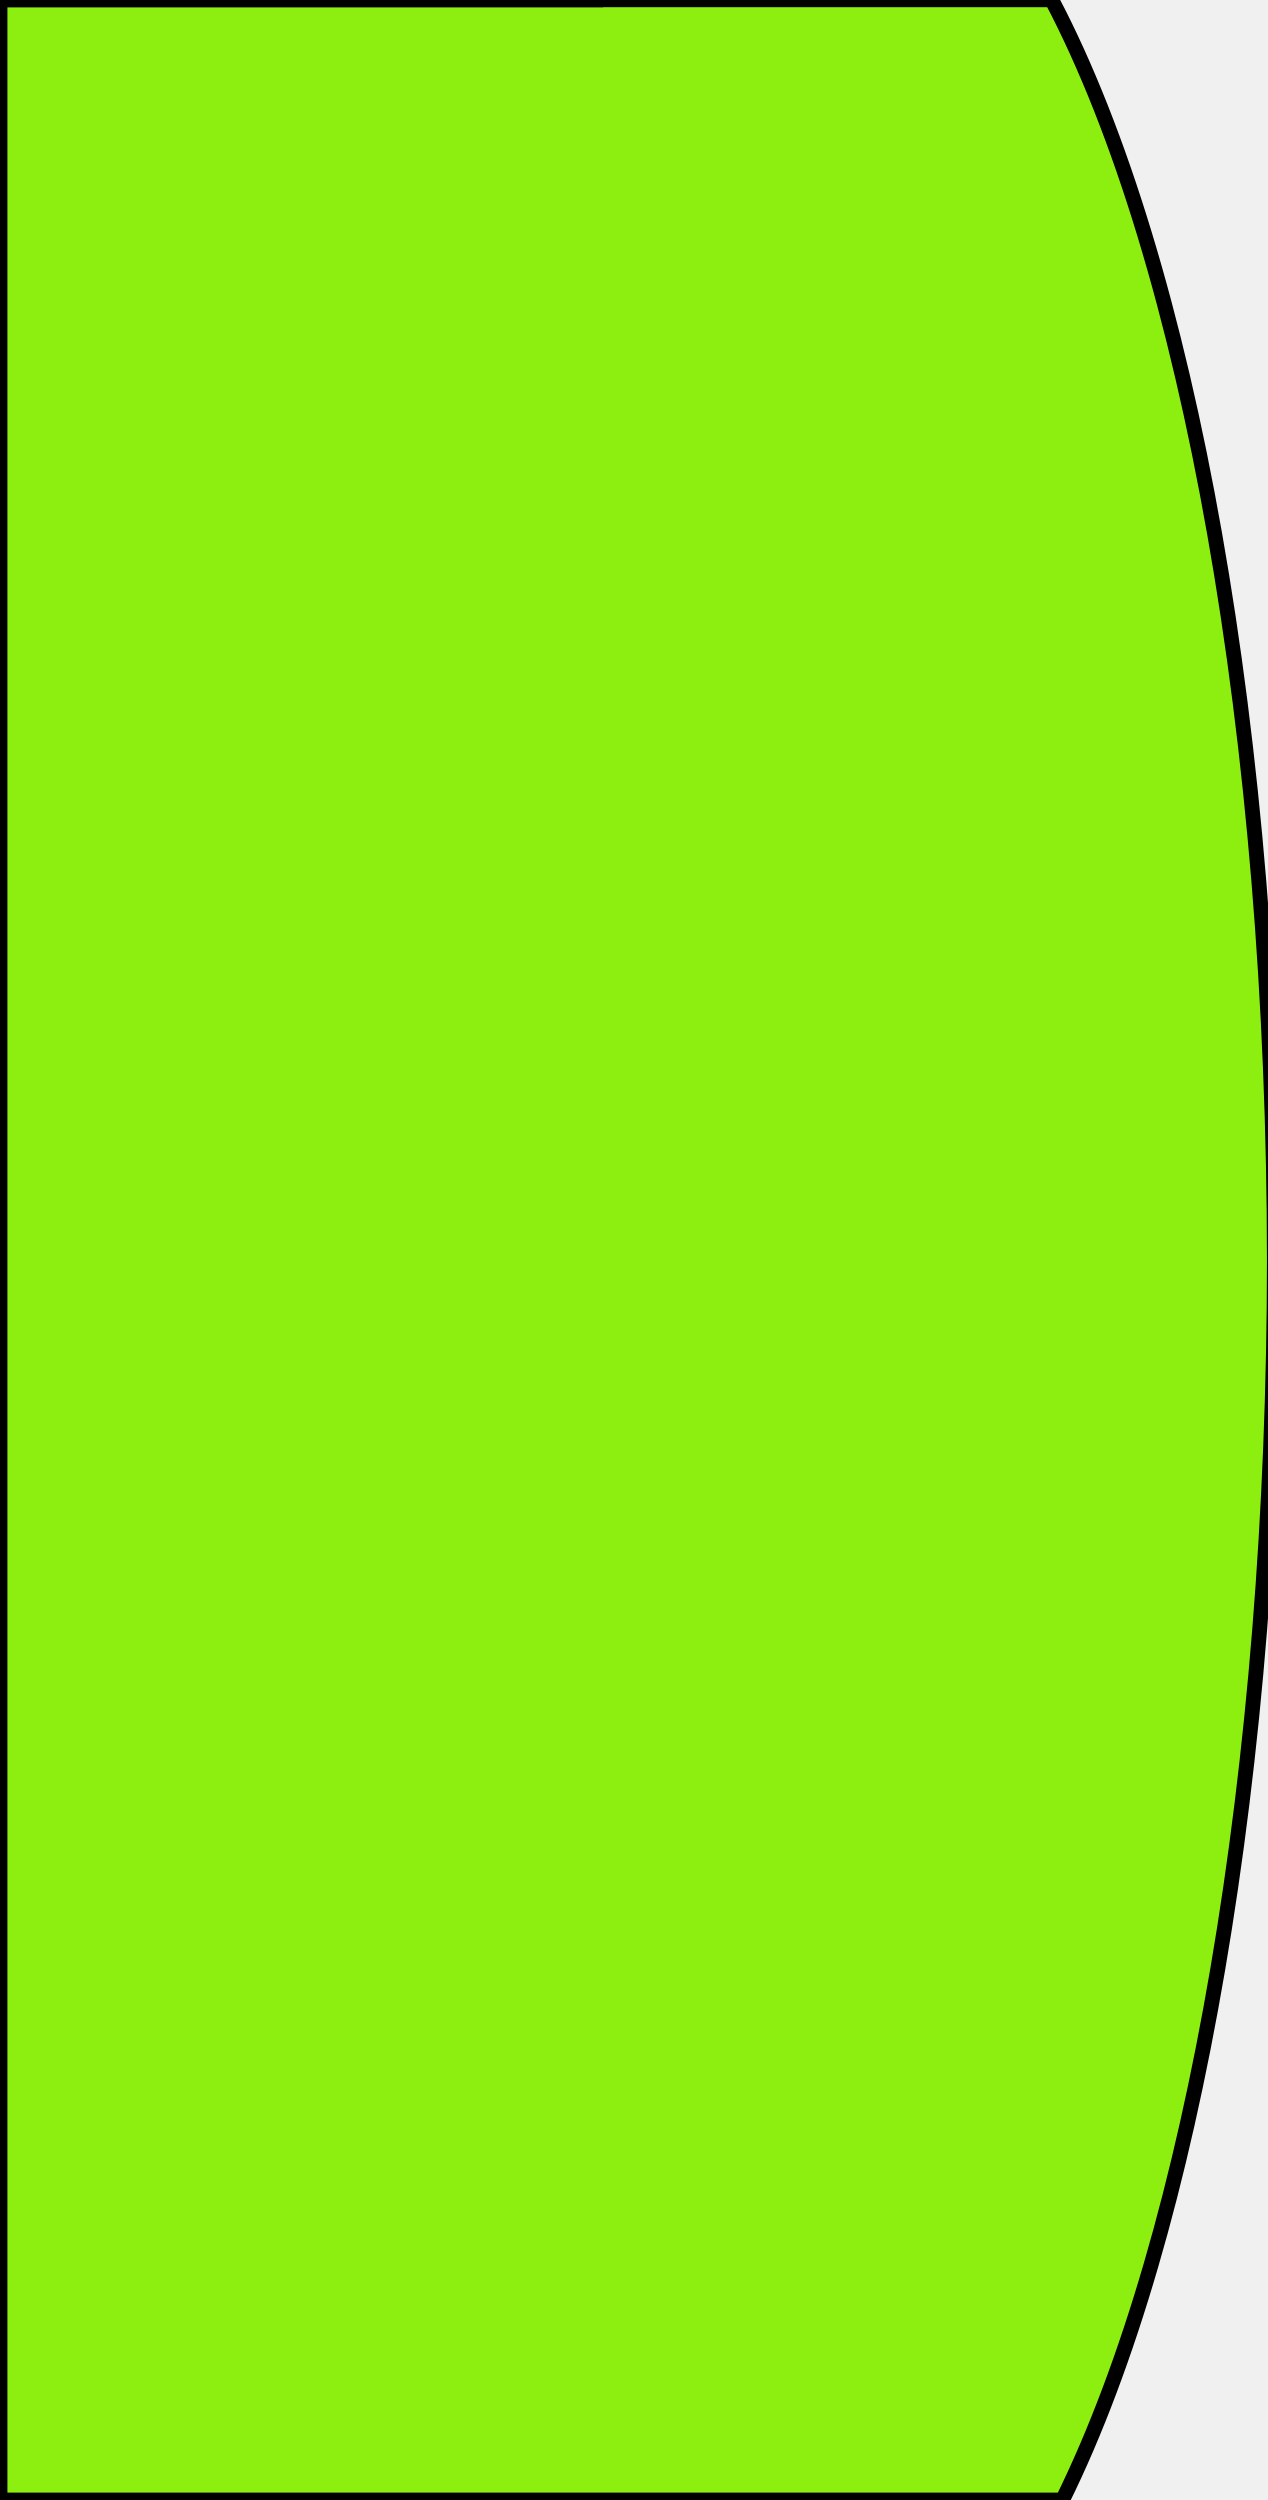
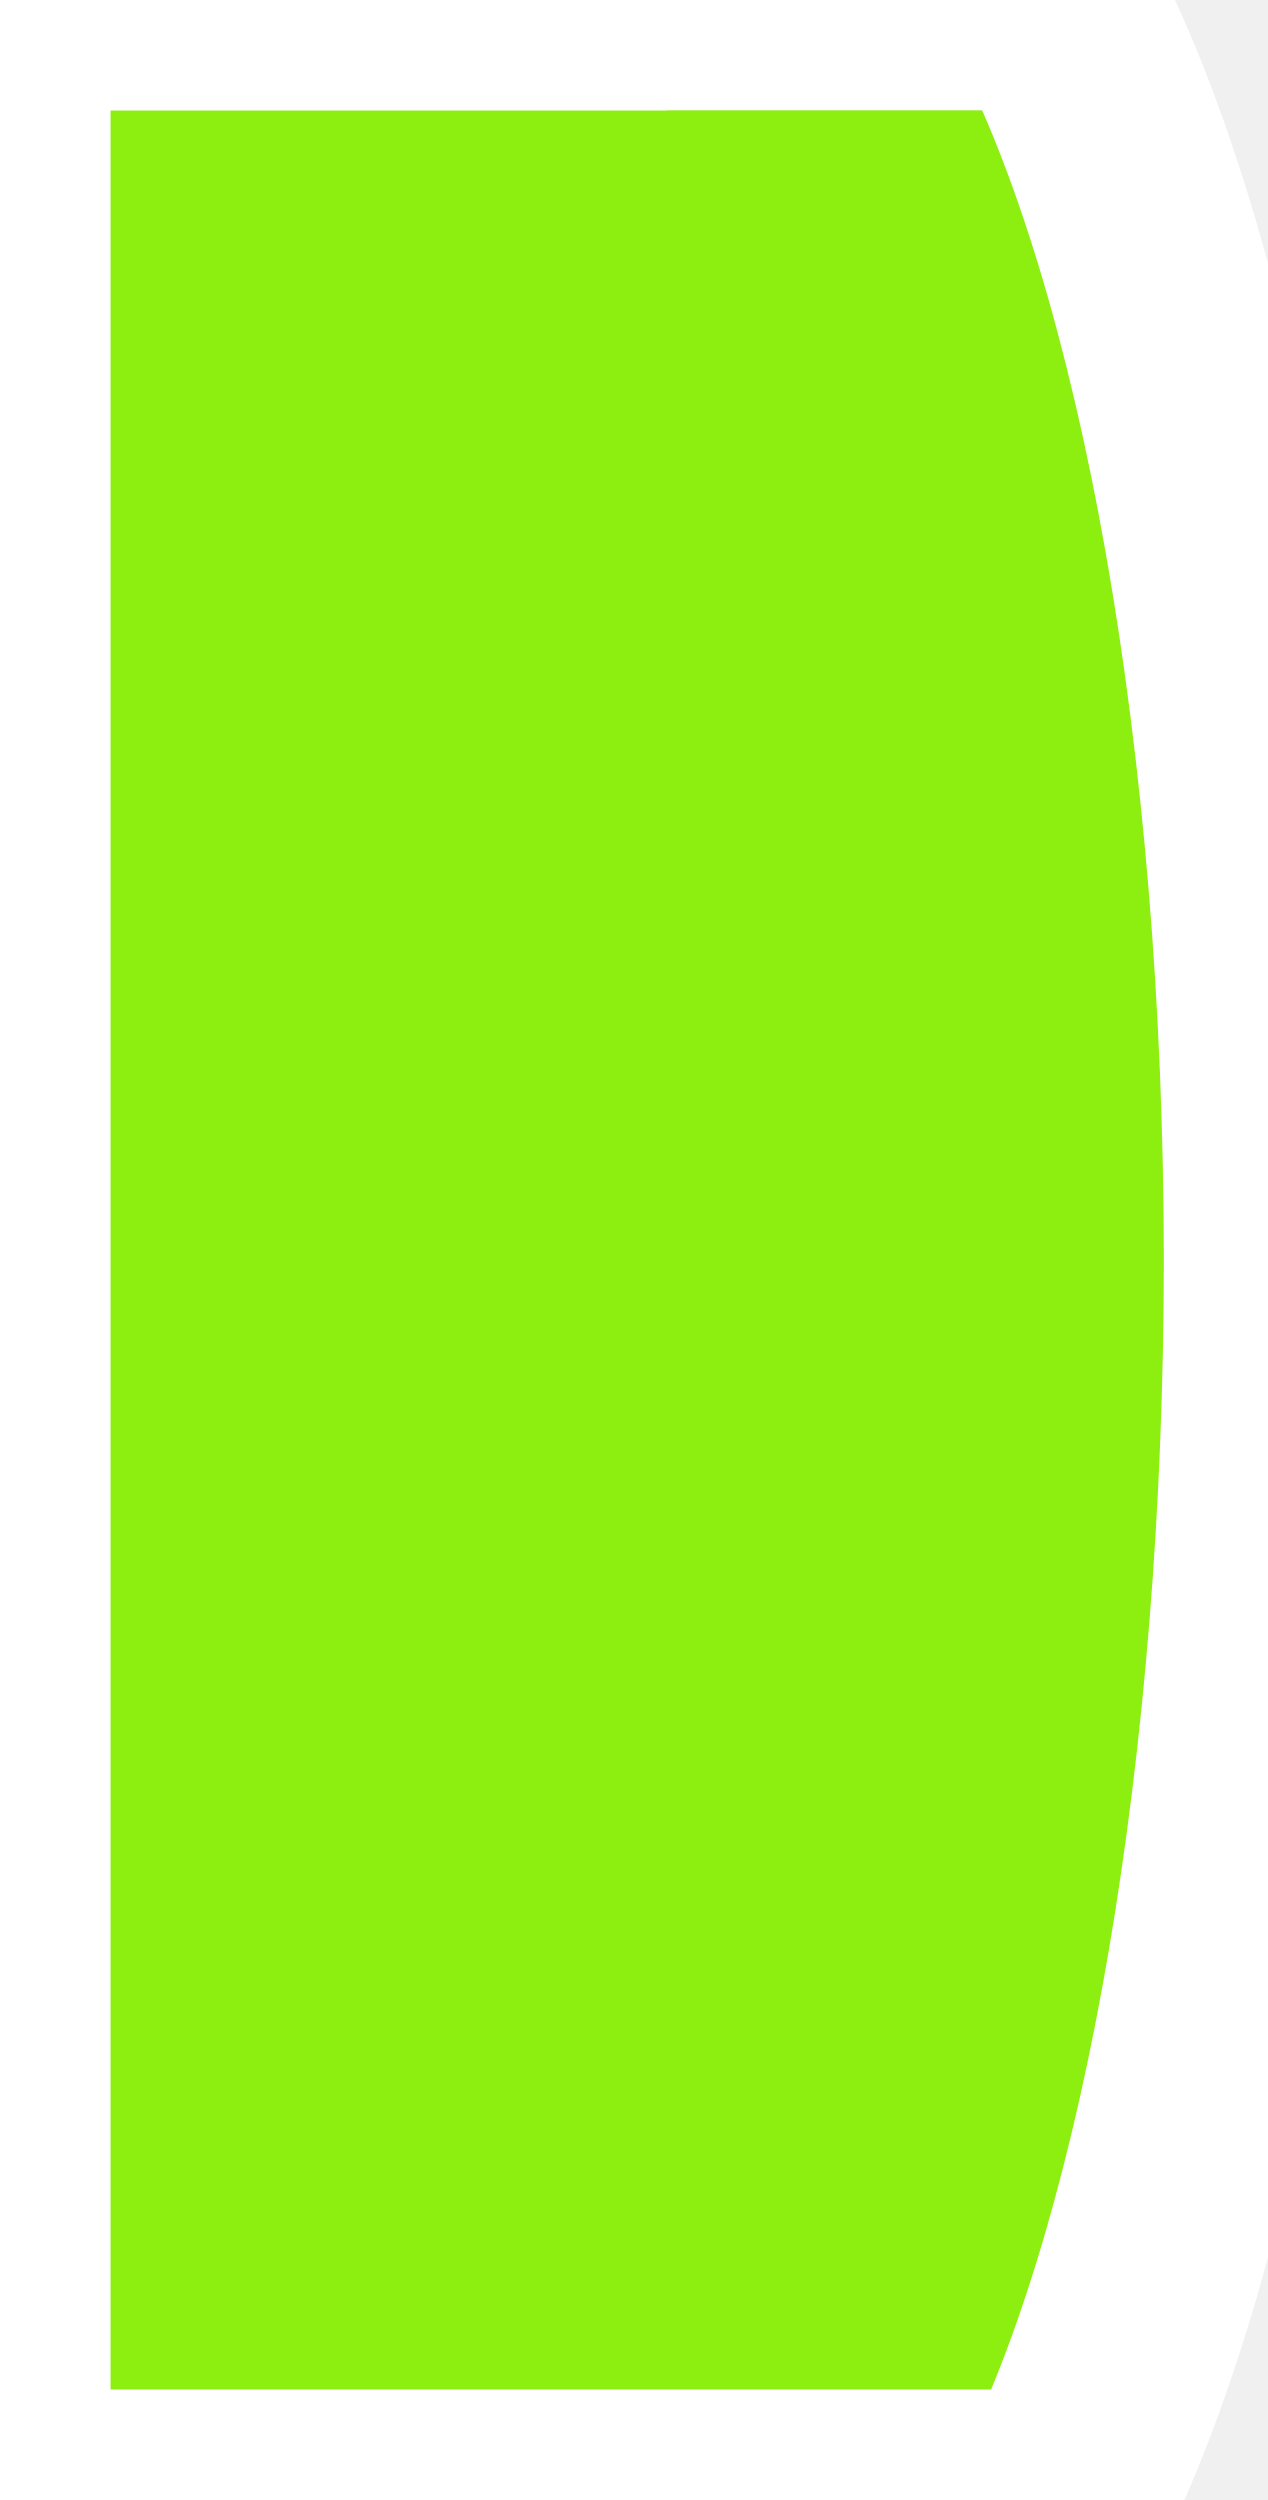
<svg xmlns="http://www.w3.org/2000/svg" width="17.198mm" height="33.923mm" viewBox="0 0 17.198 33.923" version="1.1" id="svg8">
  <defs id="defs2">
    <clipPath clipPathUnits="userSpaceOnUse" id="clipPath97">
      <rect style="fill:#ff0000;stroke-width:0.264" id="rect99" width="11.056" height="33.923" x="84.667" y="111.225" />
    </clipPath>
  </defs>
  <g id="layer2" style="display:inline" transform="translate(-78.52455,-111.2247)">
-     <path style="fill:#8cef10;fill-opacity:1;stroke:#000000;stroke-width:0.762;stroke-opacity:1" d="M 30.701 -0.012 A 23.036 75 0 0 0 30.695 0 L 0 0 L 0 128.215 L 28.035 128.215 L 30.152 128.215 L 54.49 128.215 A 23.036 75 0 0 0 65.357 64.643 A 23.036 75 0 0 0 53.938 -0.012 L 30.701 -0.012 z " transform="matrix(0.2645833,0,0,0.2645833,78.52455,111.2247)" id="rect10" />
+     <path style="fill:#8cef10;fill-opacity:1;stroke:#ffffff;stroke-width:11.339;stroke-opacity:1;stroke-miterlimit:4;stroke-dasharray:none" d="M 30.701 -0.012 A 23.036 75 0 0 0 30.695 0 L 0 0 L 0 128.215 L 28.035 128.215 L 30.152 128.215 L 54.49 128.215 A 23.036 75 0 0 0 65.357 64.643 A 23.036 75 0 0 0 53.938 -0.012 L 30.701 -0.012 z " transform="matrix(0.2645833,0,0,0.2645833,78.52455,111.2247)" id="rect10" />
  </g>
</svg>
